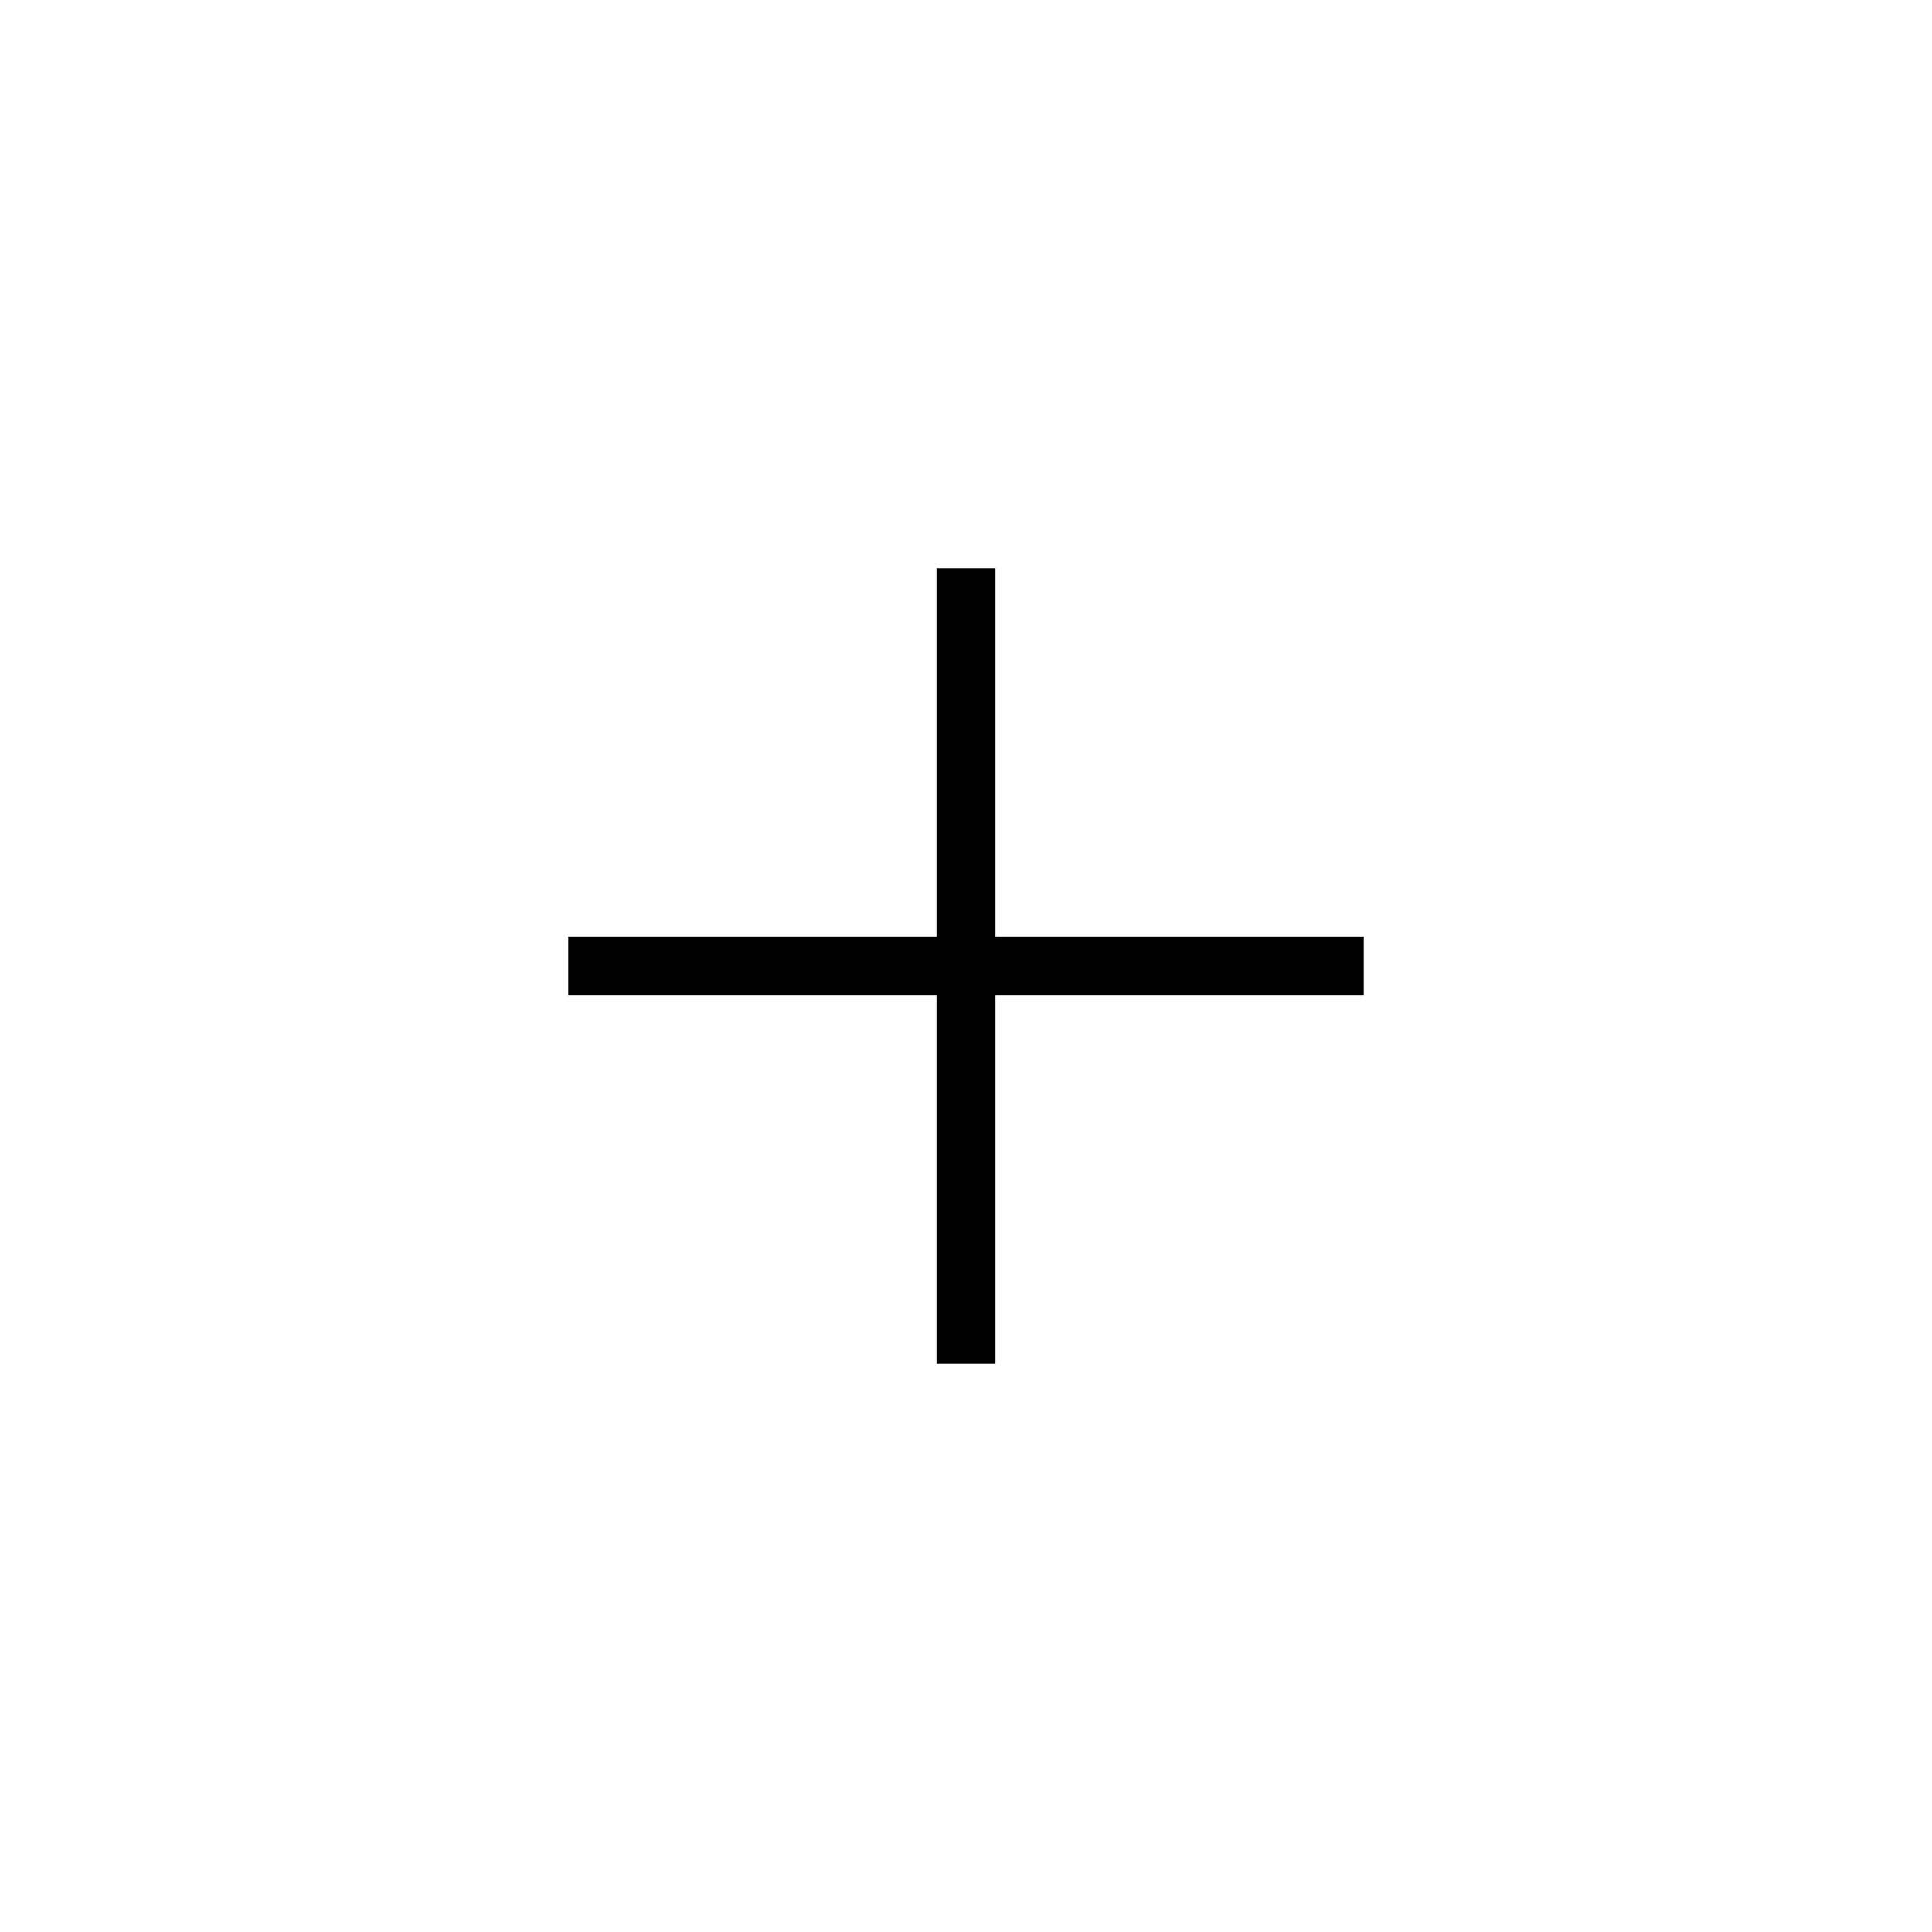
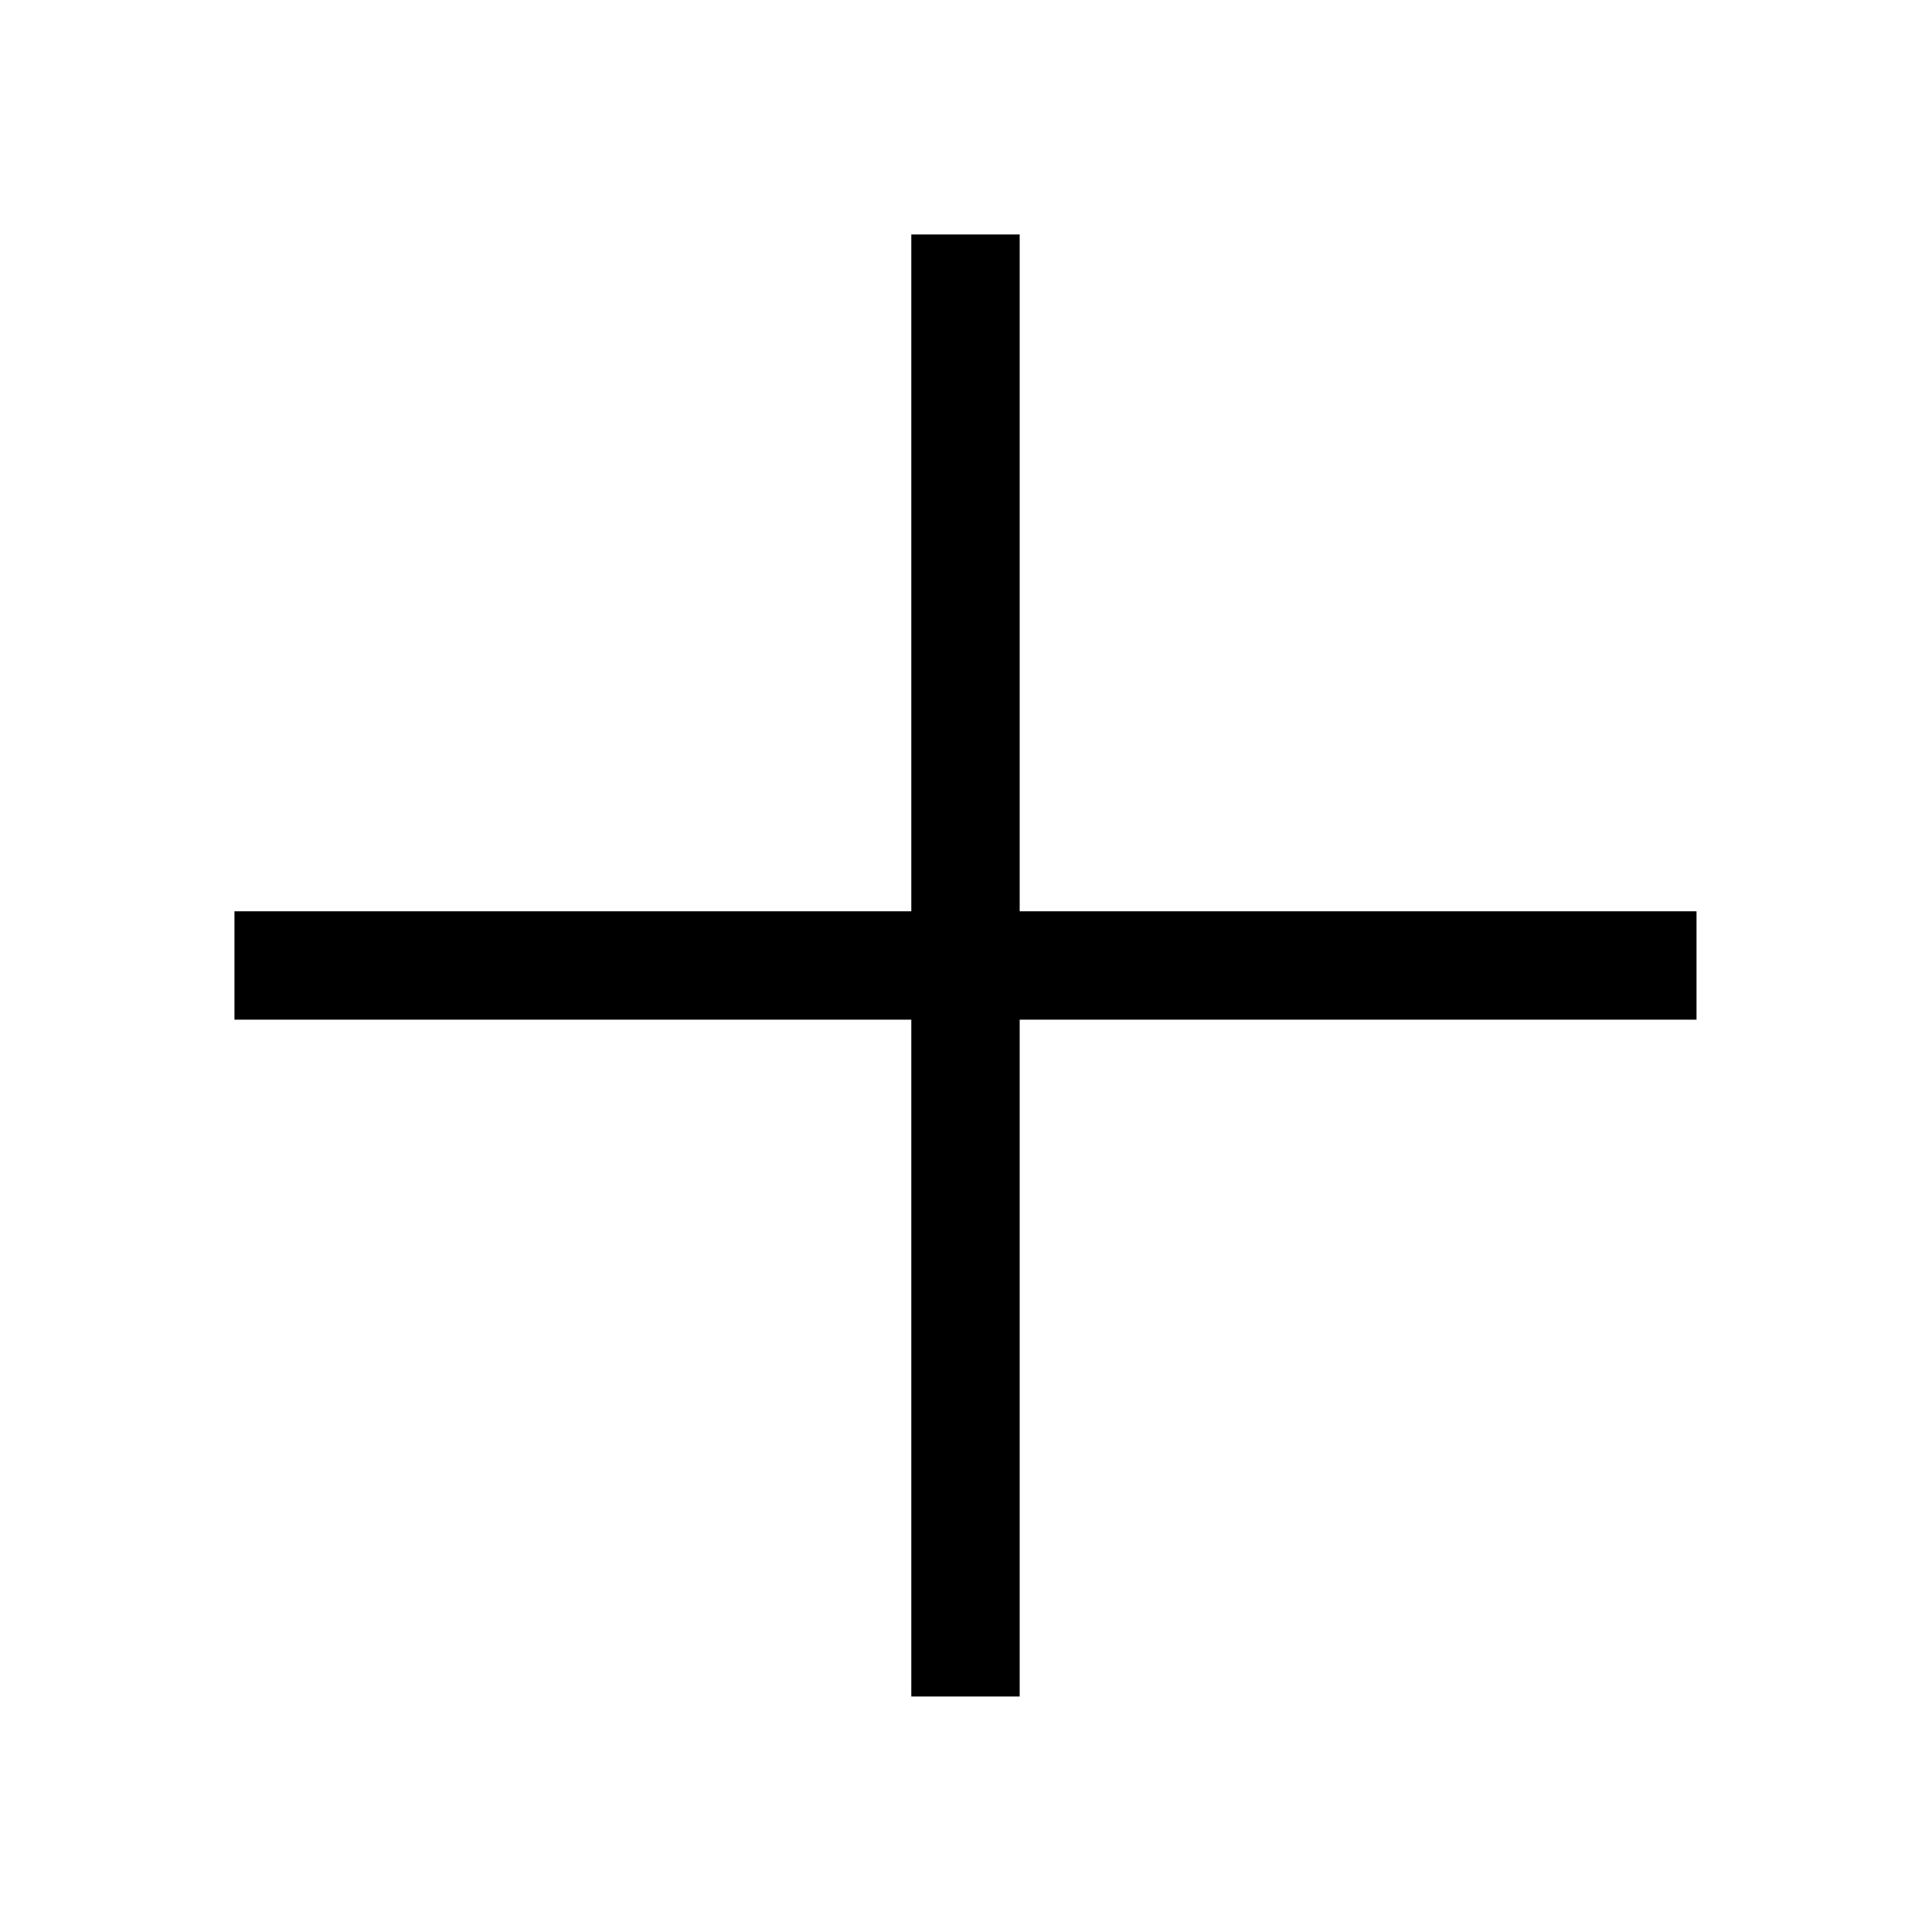
- <svg xmlns="http://www.w3.org/2000/svg" version="1.1" id="Layer_1" x="0px" y="0px" viewBox="0 0 34 34" style="enable-background:new 0 0 34 34;" xml:space="preserve">
-   <style type="text/css">
+ <svg xmlns="http://www.w3.org/2000/svg" version="1.1" id="Layer_1" x="0px" y="0px" viewBox="0 0 188.976 188.976" xml:space="preserve" width="50mm" height="50mm">
+   <defs id="defs11" />
+   <style type="text/css" id="style2">
	.st0{fill:none;stroke:#000000;stroke-width:1.038;stroke-miterlimit:10;}
</style>
-   <line class="st0" x1="10" y1="17" x2="24" y2="17" />
-   <line class="st0" x1="17" y1="24" x2="17" y2="10" />
+   <line class="st0" x1="22.933" y1="94.437" x2="165.943" y2="94.437" id="line4" style="fill:none;stroke:#000000;stroke-width:10.6;stroke-miterlimit:10" />
+   <line class="st0" x1="94.438" y1="165.942" x2="94.438" y2="22.933" id="line6" style="fill:none;stroke:#000000;stroke-width:10.6;stroke-miterlimit:10" />
</svg>
